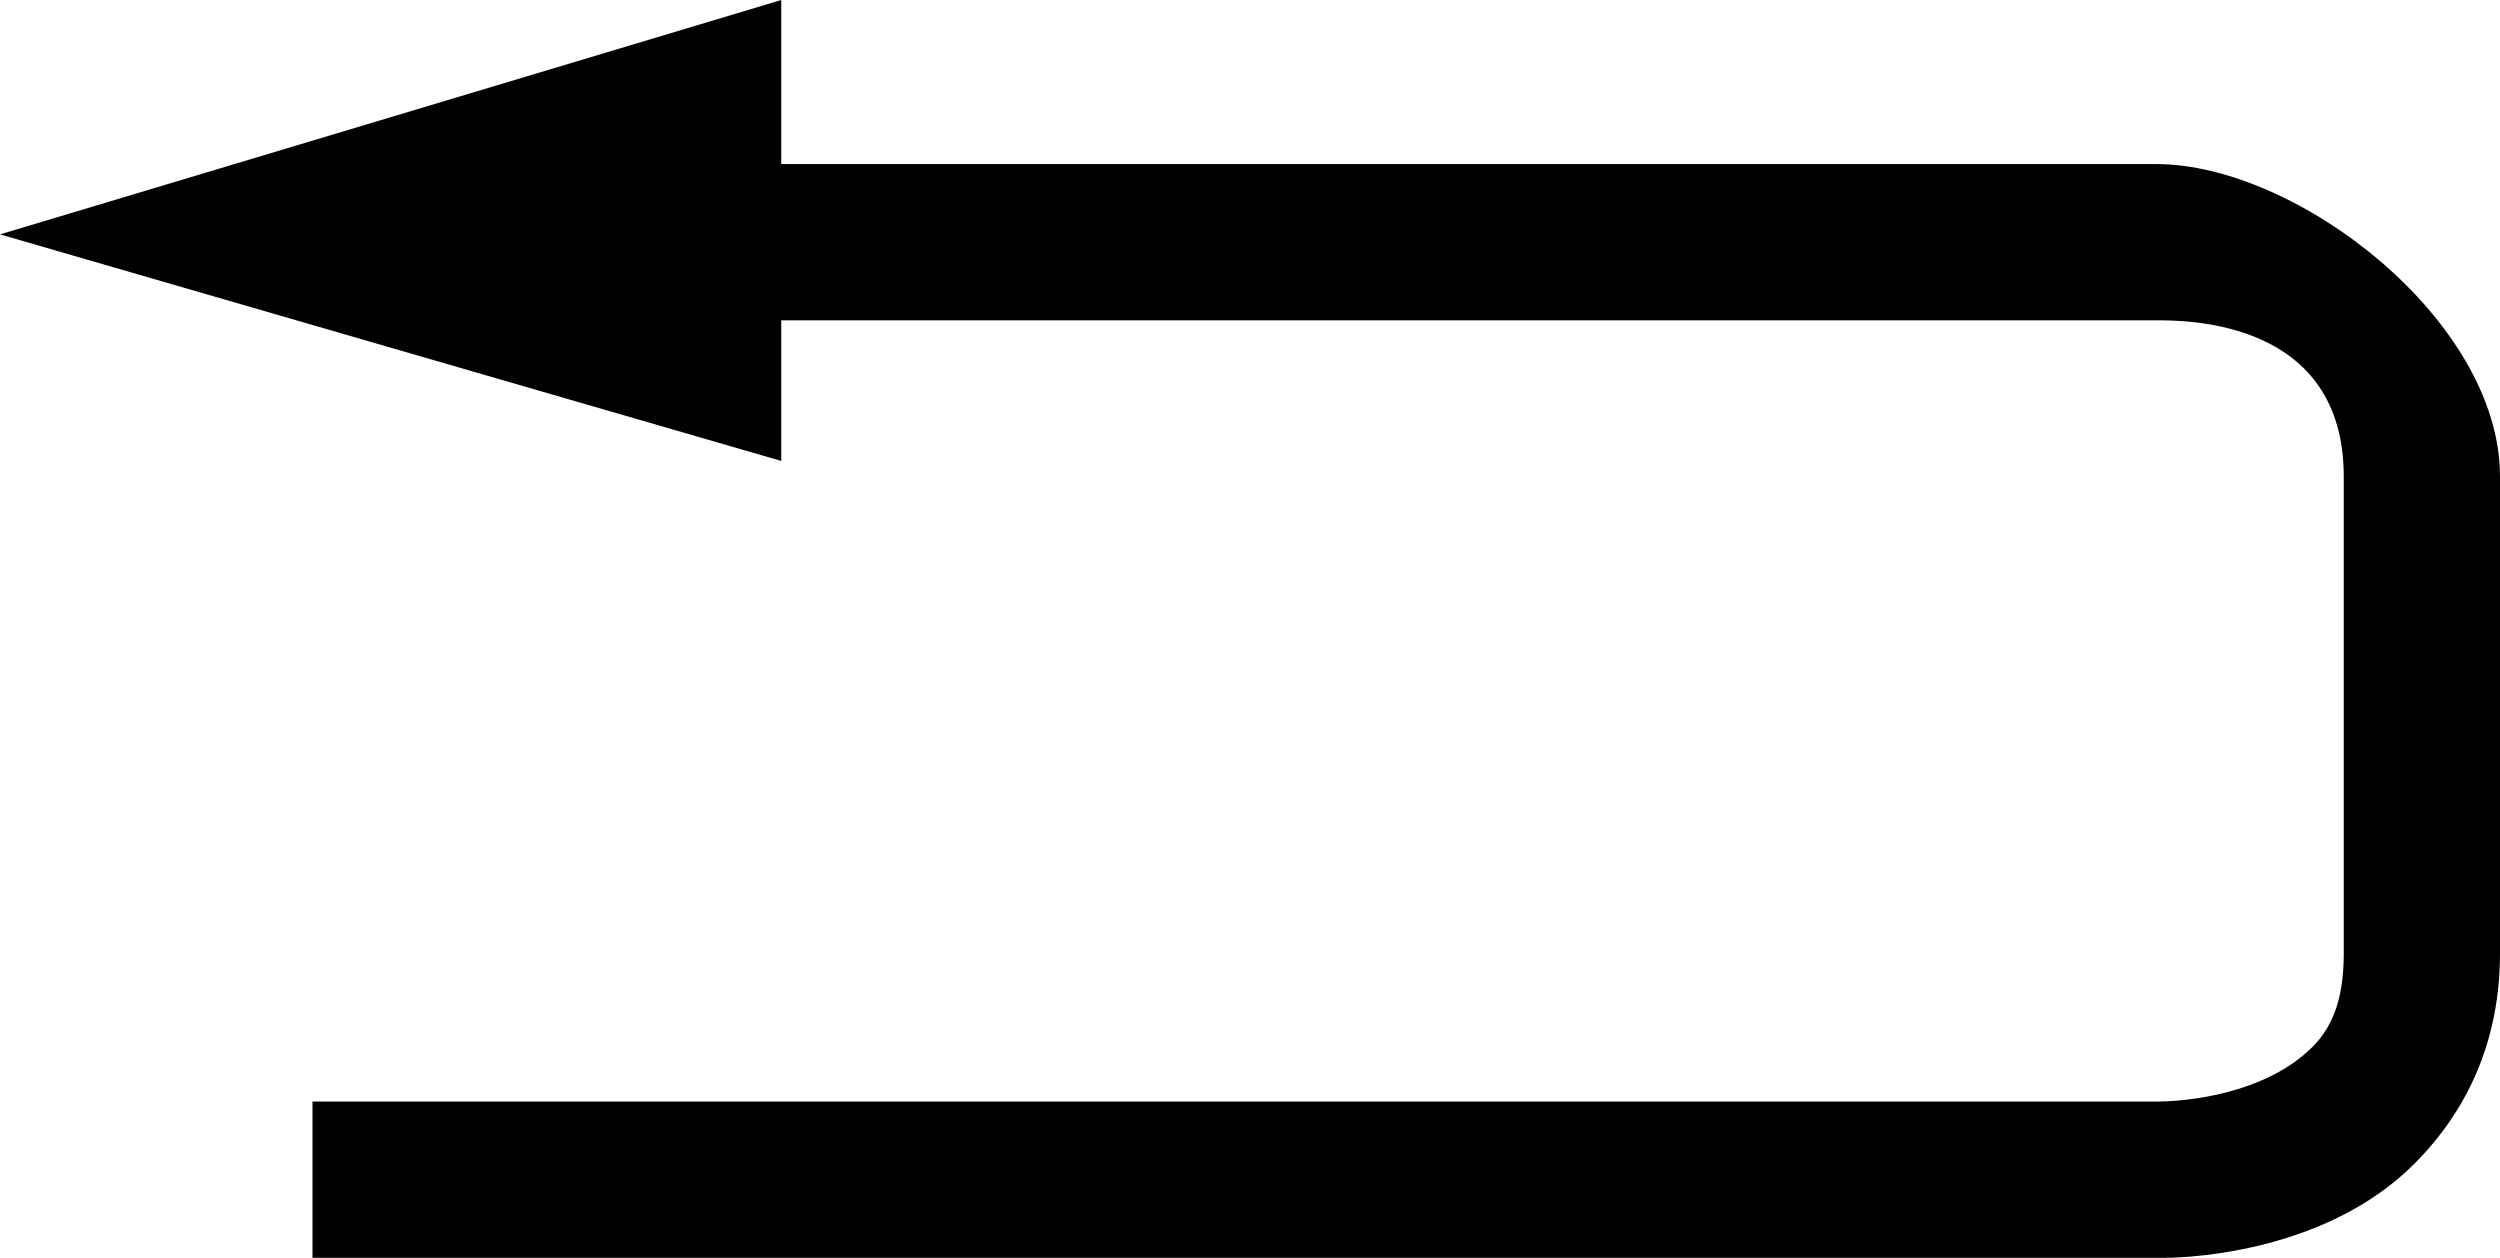
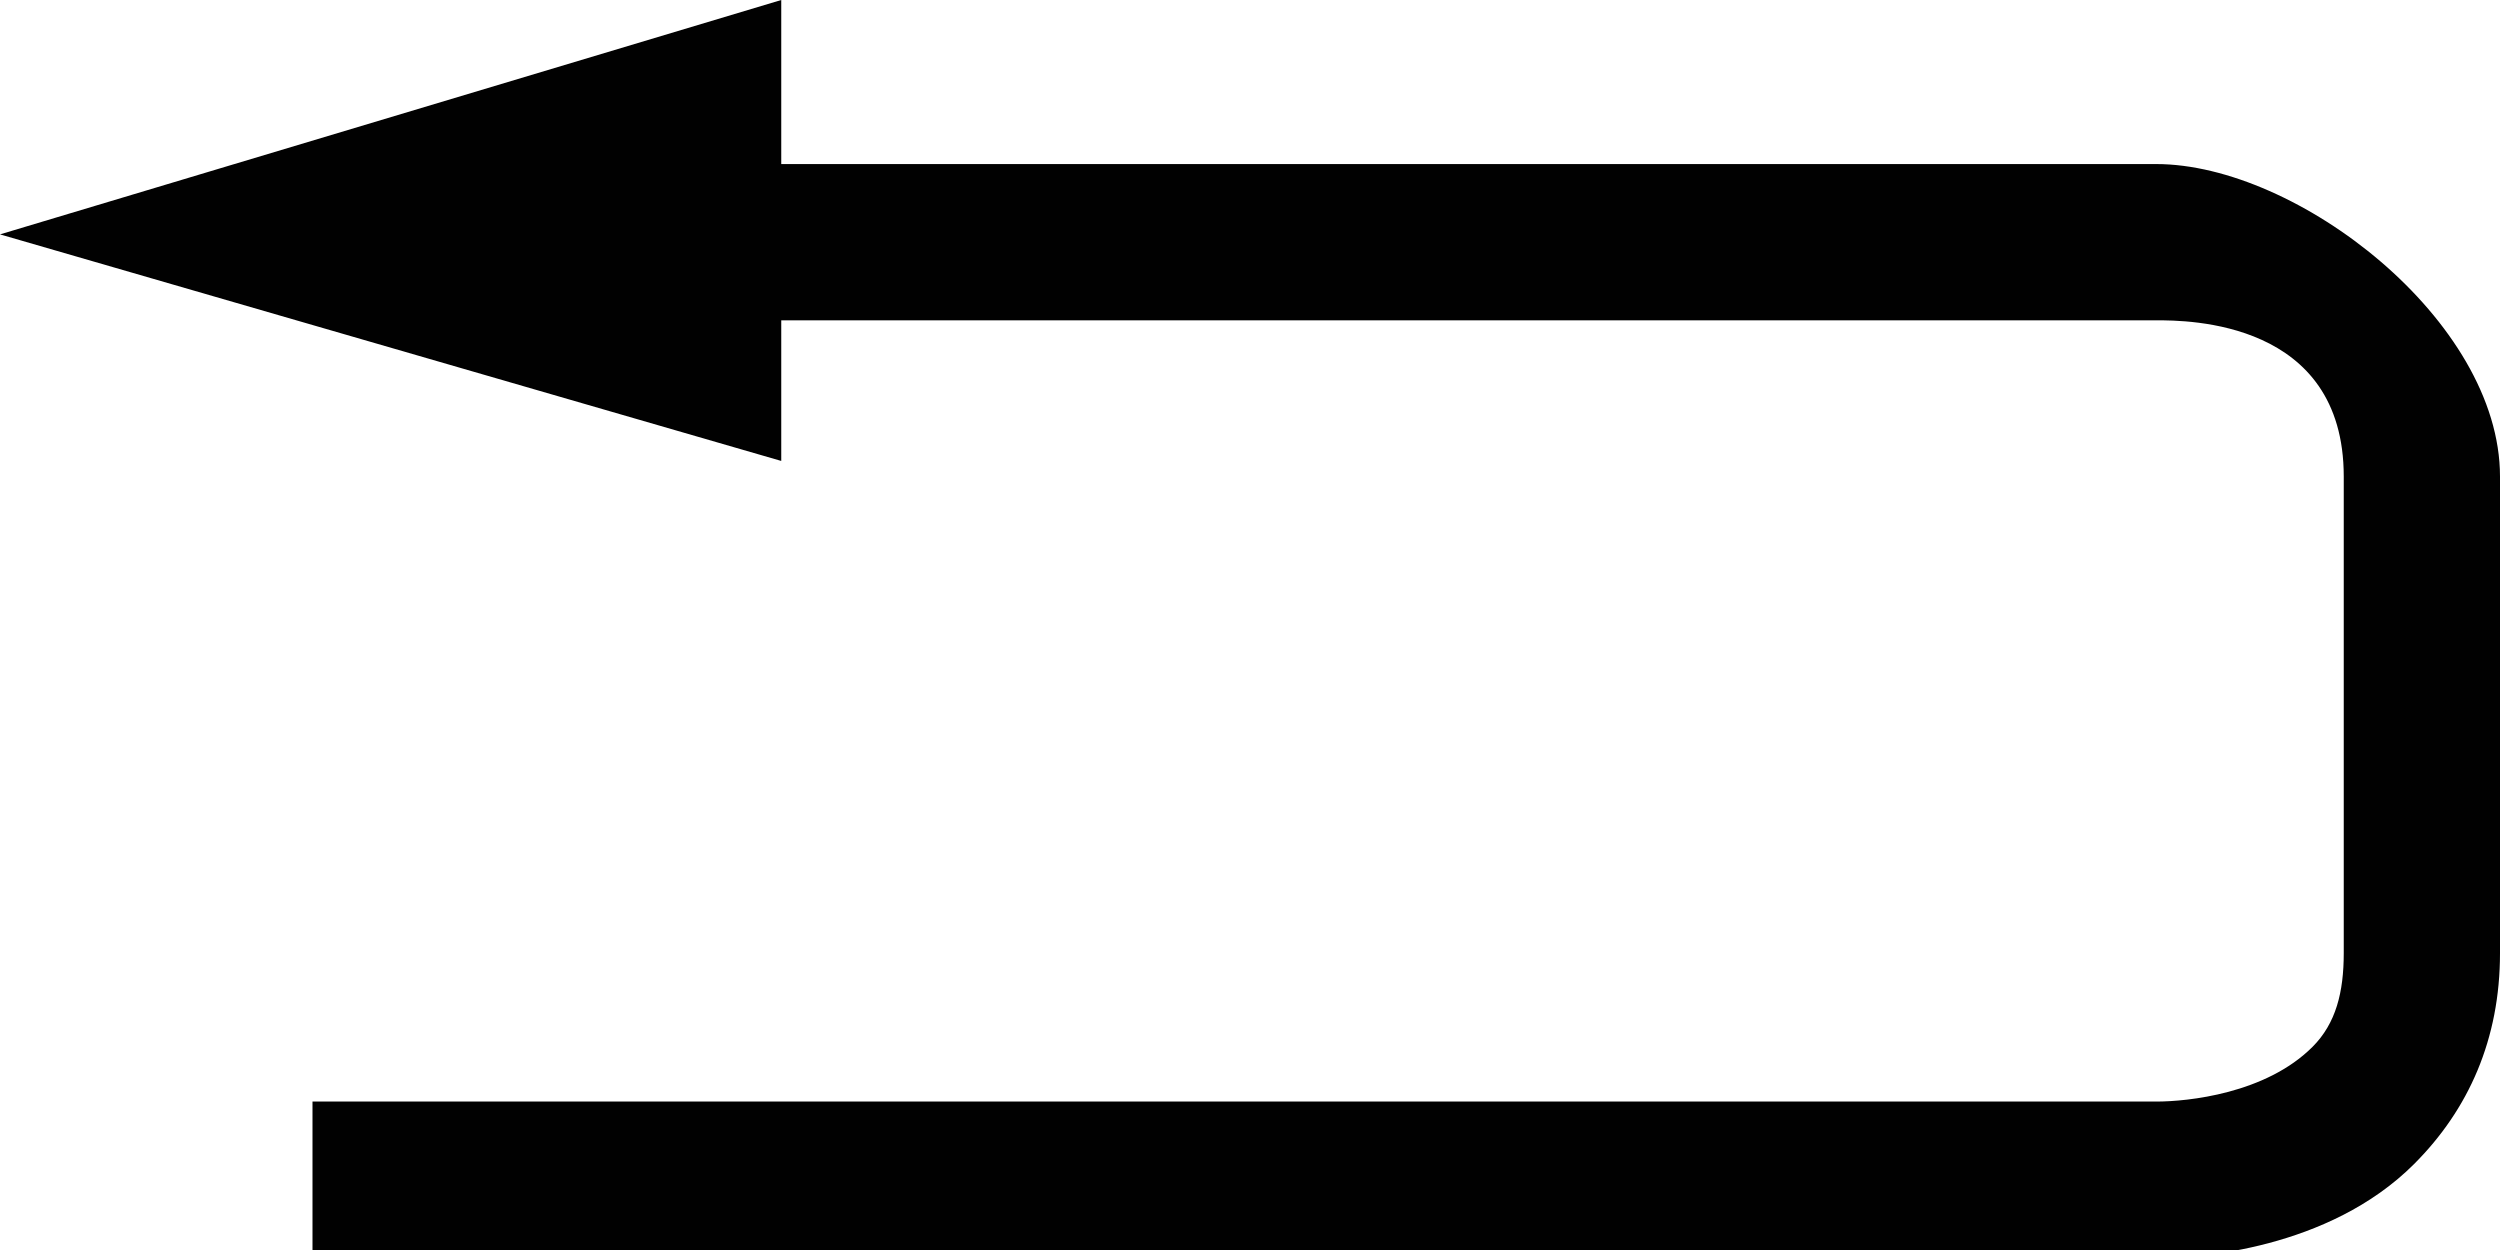
- <svg xmlns="http://www.w3.org/2000/svg" viewBox="0 0 32 16.1">
+ <svg xmlns="http://www.w3.org/2000/svg" width="32" height="16" viewBox="0 0 32 16">
  <path d="M27.6 2.1H10V0L0 3l10 2.9V4.1h17.6c.4 0 2.4 0 2.4 2v6.1c0 .5-.1.9-.4 1.2-.6.6-1.6.7-2 .7H4v2H27.7c.4 0 2.1-.1 3.2-1.2.7-.7 1.1-1.6 1.1-2.7V6.1c0-2-2.6-4-4.4-4z" fill="#010101" />
</svg>
